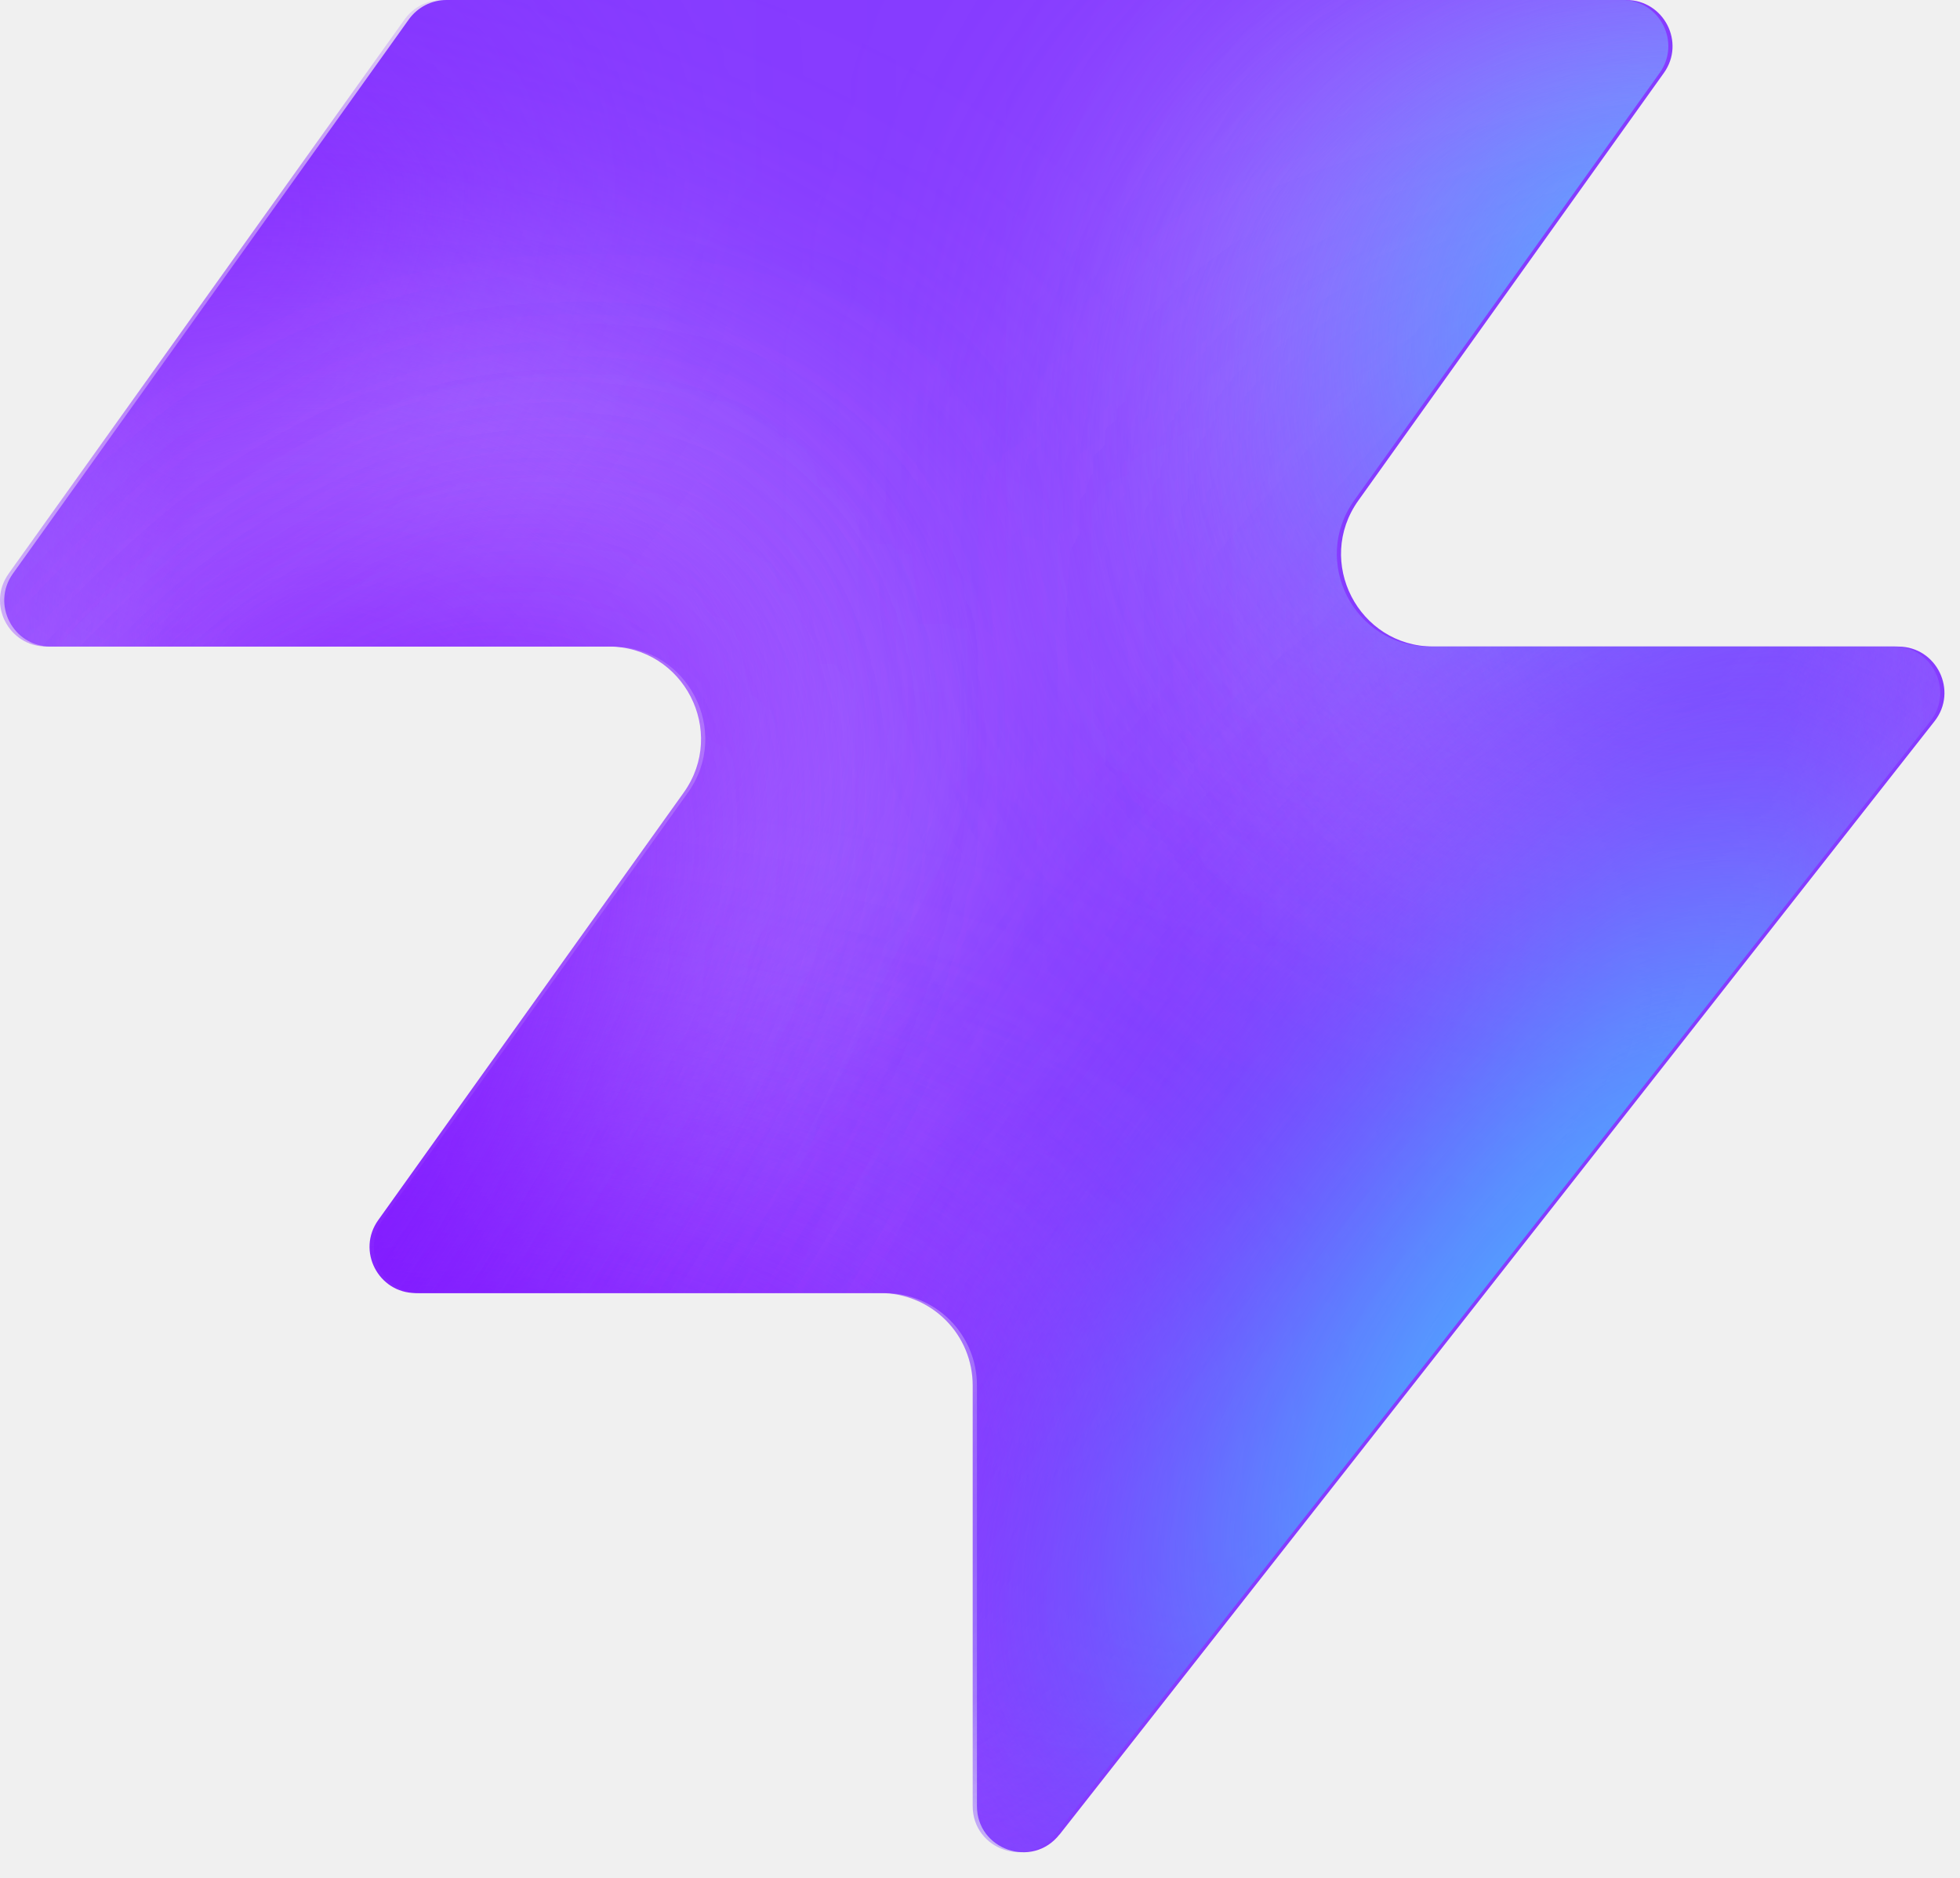
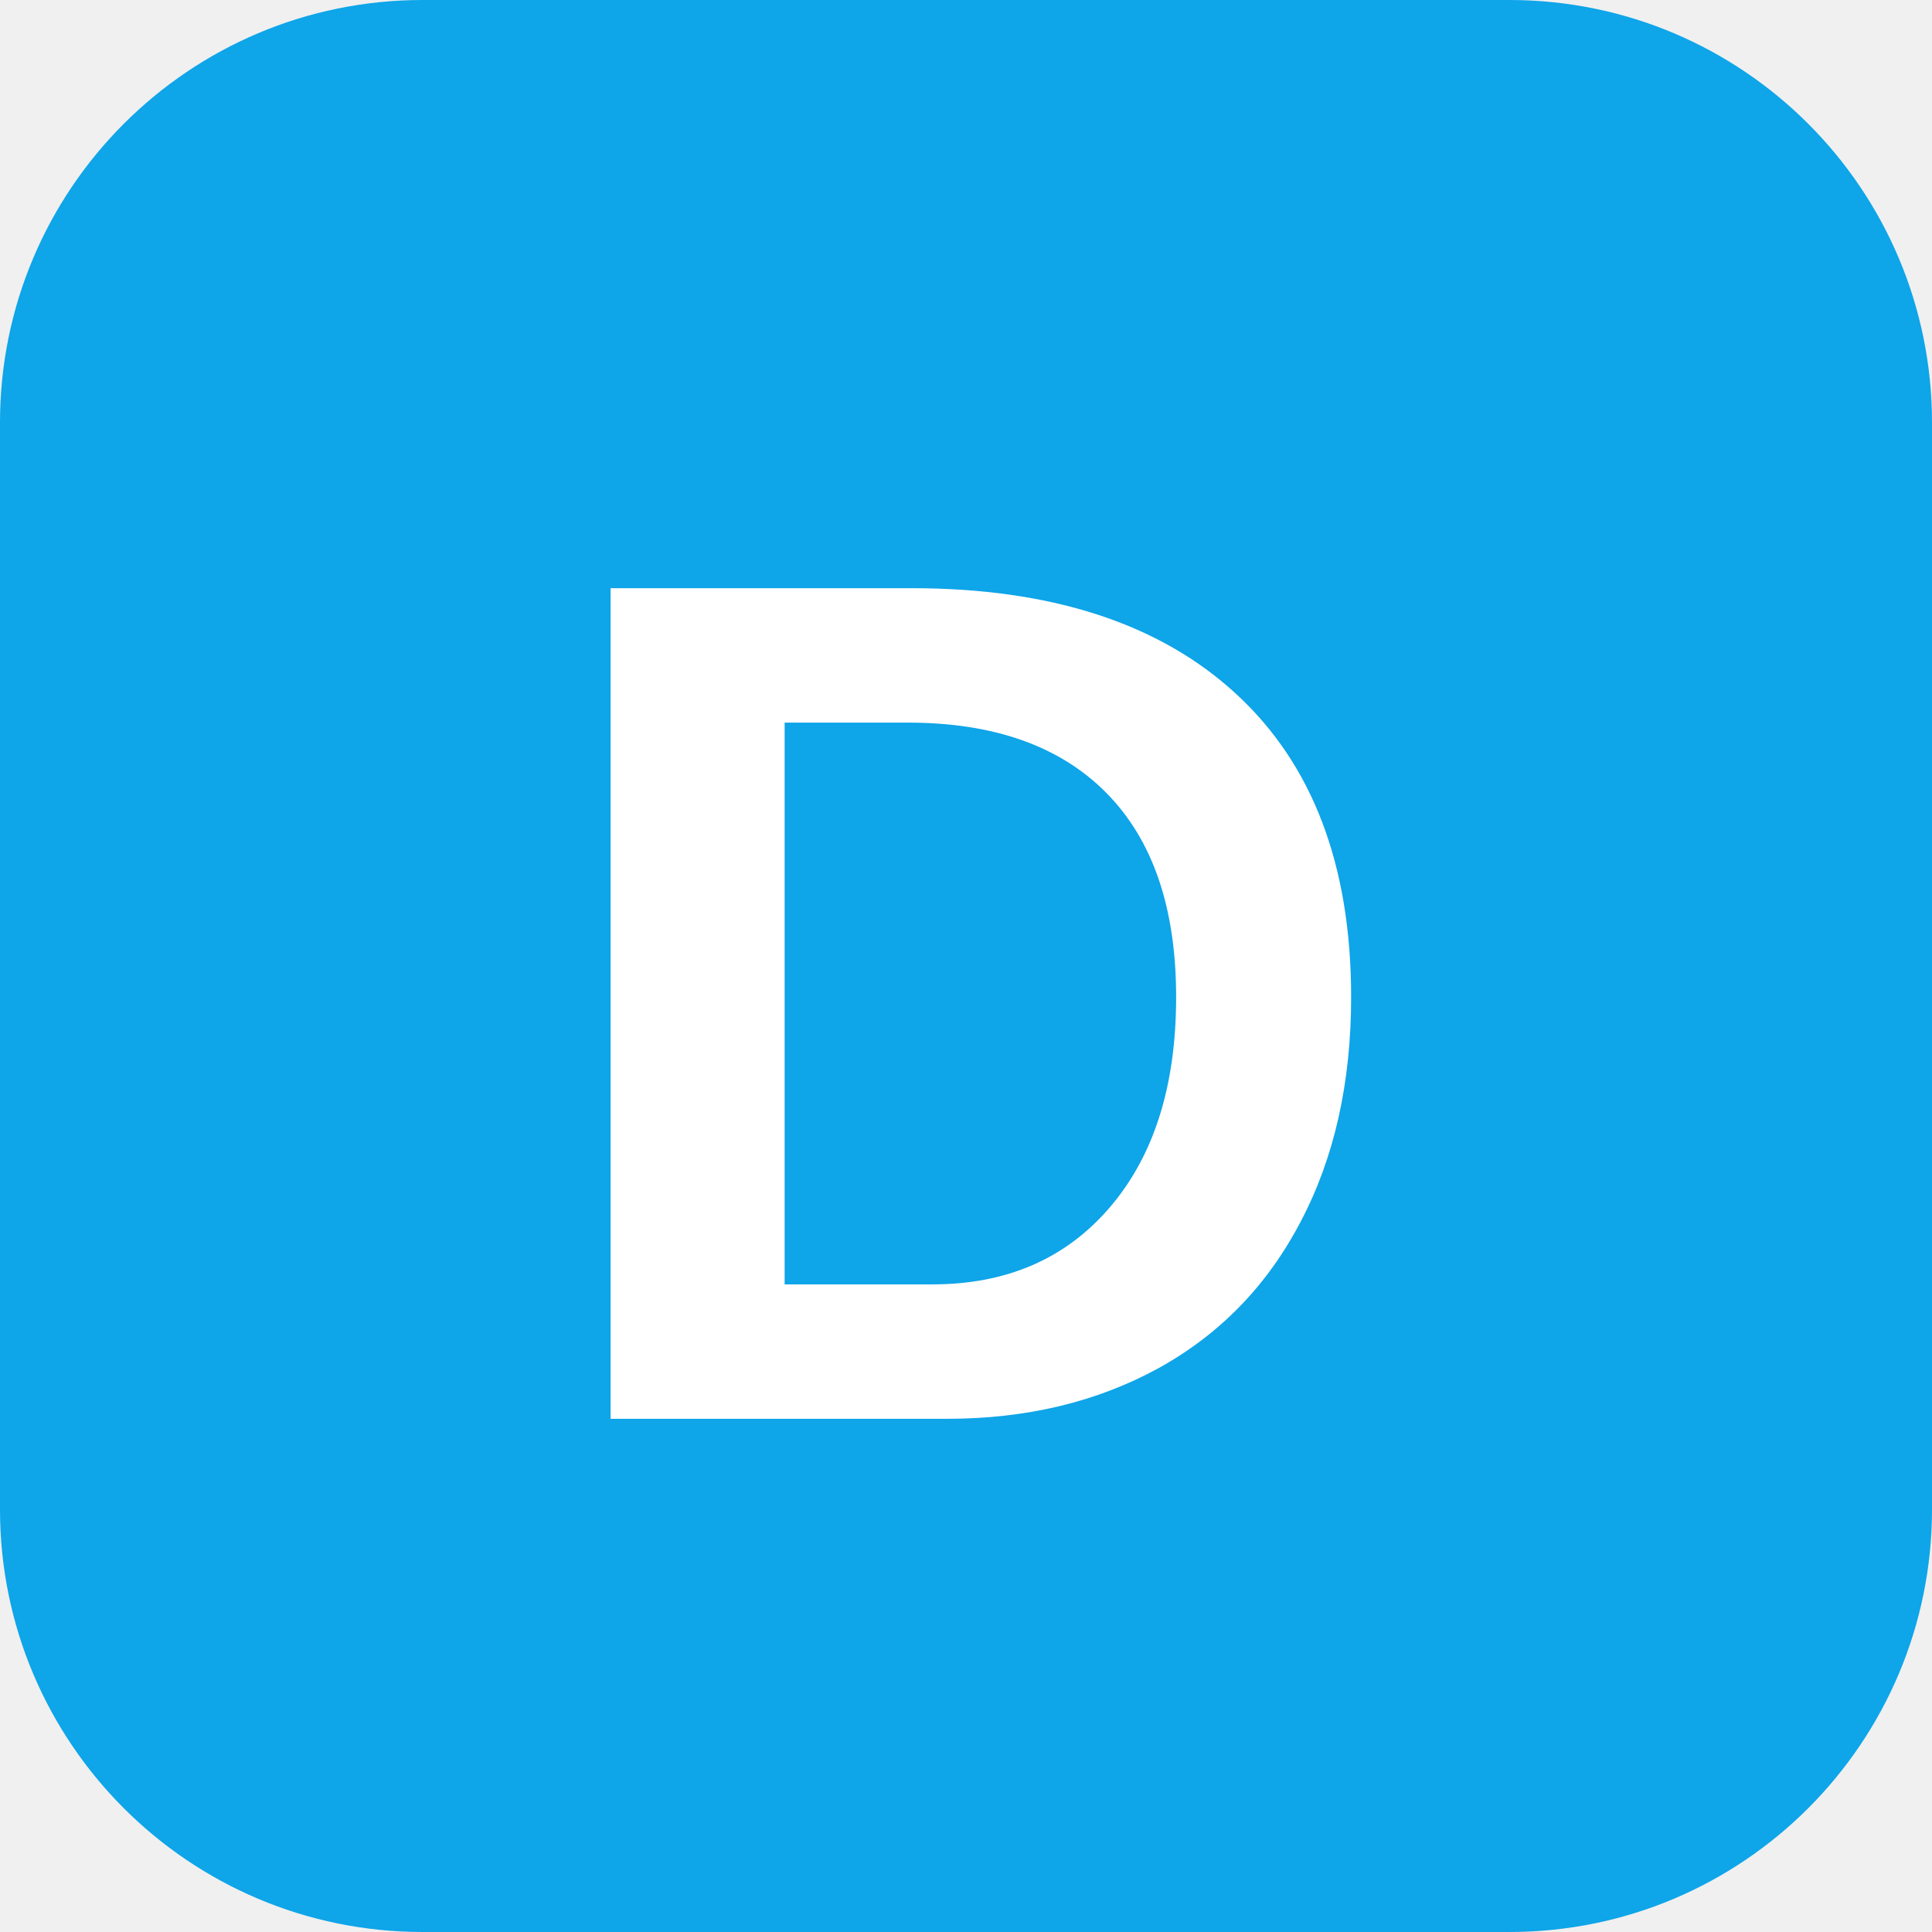
- <svg xmlns="http://www.w3.org/2000/svg" width="48" height="46" fill="none" viewBox="0 0 48 46">
-   <path fill="#863bff" d="M25.946 44.938c-.664.845-2.021.375-2.021-.698V33.937a2.26 2.26 0 0 0-2.262-2.262H10.287c-.92 0-1.456-1.04-.92-1.788l7.48-10.471c1.07-1.497 0-3.578-1.842-3.578H1.237c-.92 0-1.456-1.04-.92-1.788L10.013.474c.214-.297.556-.474.92-.474h28.894c.92 0 1.456 1.04.92 1.788l-7.48 10.471c-1.07 1.498 0 3.579 1.842 3.579h11.377c.943 0 1.473 1.088.89 1.83L25.947 44.94z" style="fill:#863bff;fill:color(display-p3 .525 .23 1);fill-opacity:1" />
-   <mask id="a" width="48" height="46" x="0" y="0" maskUnits="userSpaceOnUse" style="mask-type:alpha">
-     <path fill="#000" d="M25.842 44.938c-.664.844-2.021.375-2.021-.698V33.937a2.26 2.26 0 0 0-2.262-2.262H10.183c-.92 0-1.456-1.04-.92-1.788l7.48-10.471c1.07-1.498 0-3.579-1.842-3.579H1.133c-.92 0-1.456-1.04-.92-1.787L9.91.473c.214-.297.556-.474.92-.474h28.894c.92 0 1.456 1.04.92 1.788l-7.48 10.471c-1.07 1.498 0 3.578 1.842 3.578h11.377c.943 0 1.473 1.088.89 1.832L25.843 44.94z" style="fill:#000;fill-opacity:1" />
-   </mask>
-   <g mask="url(#a)">
-     <g filter="url(#b)">
-       <ellipse cx="5.508" cy="14.704" fill="#ede6ff" rx="5.508" ry="14.704" style="fill:#ede6ff;fill:color(display-p3 .927 .903 1);fill-opacity:1" transform="matrix(.00324 1 1 -.00324 -4.47 31.516)" />
-     </g>
-     <g filter="url(#c)">
-       <ellipse cx="10.399" cy="29.851" fill="#ede6ff" rx="10.399" ry="29.851" style="fill:#ede6ff;fill:color(display-p3 .927 .903 1);fill-opacity:1" transform="matrix(.00324 1 1 -.00324 -39.328 7.883)" />
-     </g>
-     <g filter="url(#d)">
-       <ellipse cx="5.508" cy="30.487" fill="#7e14ff" rx="5.508" ry="30.487" style="fill:#7e14ff;fill:color(display-p3 .492 .077 1);fill-opacity:1" transform="rotate(89.814 -25.913 -14.639)scale(1 -1)" />
-     </g>
-     <g filter="url(#e)">
-       <ellipse cx="5.508" cy="30.599" fill="#7e14ff" rx="5.508" ry="30.599" style="fill:#7e14ff;fill:color(display-p3 .492 .077 1);fill-opacity:1" transform="rotate(89.814 -32.644 -3.334)scale(1 -1)" />
-     </g>
-     <g filter="url(#f)">
-       <ellipse cx="5.508" cy="30.599" fill="#7e14ff" rx="5.508" ry="30.599" style="fill:#7e14ff;fill:color(display-p3 .492 .077 1);fill-opacity:1" transform="matrix(.00324 1 1 -.00324 -34.34 30.47)" />
-     </g>
-     <g filter="url(#g)">
-       <ellipse cx="14.072" cy="22.078" fill="#ede6ff" rx="14.072" ry="22.078" style="fill:#ede6ff;fill:color(display-p3 .927 .903 1);fill-opacity:1" transform="rotate(93.35 24.506 48.493)scale(-1 1)" />
-     </g>
-     <g filter="url(#h)">
-       <ellipse cx="3.47" cy="21.501" fill="#7e14ff" rx="3.47" ry="21.501" style="fill:#7e14ff;fill:color(display-p3 .492 .077 1);fill-opacity:1" transform="rotate(89.009 28.708 47.59)scale(-1 1)" />
-     </g>
-     <g filter="url(#i)">
-       <ellipse cx="3.47" cy="21.501" fill="#7e14ff" rx="3.47" ry="21.501" style="fill:#7e14ff;fill:color(display-p3 .492 .077 1);fill-opacity:1" transform="rotate(89.009 28.708 47.59)scale(-1 1)" />
-     </g>
-     <g filter="url(#j)">
-       <ellipse cx=".387" cy="8.972" fill="#7e14ff" rx="4.407" ry="29.108" style="fill:#7e14ff;fill:color(display-p3 .492 .077 1);fill-opacity:1" transform="rotate(39.51 .387 8.972)" />
-     </g>
-     <g filter="url(#k)">
-       <ellipse cx="47.523" cy="-6.092" fill="#7e14ff" rx="4.407" ry="29.108" style="fill:#7e14ff;fill:color(display-p3 .492 .077 1);fill-opacity:1" transform="rotate(37.892 47.523 -6.092)" />
-     </g>
-     <g filter="url(#l)">
-       <ellipse cx="41.412" cy="6.333" fill="#47bfff" rx="5.971" ry="9.665" style="fill:#47bfff;fill:color(display-p3 .28 .748 1);fill-opacity:1" transform="rotate(37.892 41.412 6.333)" />
-     </g>
-     <g filter="url(#m)">
-       <ellipse cx="-1.879" cy="38.332" fill="#7e14ff" rx="4.407" ry="29.108" style="fill:#7e14ff;fill:color(display-p3 .492 .077 1);fill-opacity:1" transform="rotate(37.892 -1.88 38.332)" />
-     </g>
-     <g filter="url(#n)">
-       <ellipse cx="-1.879" cy="38.332" fill="#7e14ff" rx="4.407" ry="29.108" style="fill:#7e14ff;fill:color(display-p3 .492 .077 1);fill-opacity:1" transform="rotate(37.892 -1.88 38.332)" />
-     </g>
-     <g filter="url(#o)">
-       <ellipse cx="35.651" cy="29.907" fill="#7e14ff" rx="4.407" ry="29.108" style="fill:#7e14ff;fill:color(display-p3 .492 .077 1);fill-opacity:1" transform="rotate(37.892 35.651 29.907)" />
-     </g>
-     <g filter="url(#p)">
-       <ellipse cx="38.418" cy="32.4" fill="#47bfff" rx="5.971" ry="15.297" style="fill:#47bfff;fill:color(display-p3 .28 .748 1);fill-opacity:1" transform="rotate(37.892 38.418 32.4)" />
-     </g>
-   </g>
-   <defs>
-     <filter id="b" width="60.045" height="41.654" x="-19.77" y="16.149" color-interpolation-filters="sRGB" filterUnits="userSpaceOnUse">
-       <feFlood flood-opacity="0" result="BackgroundImageFix" />
-       <feBlend in="SourceGraphic" in2="BackgroundImageFix" result="shape" />
-       <feGaussianBlur result="effect1_foregroundBlur_2002_17158" stdDeviation="7.659" />
-     </filter>
-     <filter id="c" width="90.34" height="51.437" x="-54.613" y="-7.533" color-interpolation-filters="sRGB" filterUnits="userSpaceOnUse">
-       <feFlood flood-opacity="0" result="BackgroundImageFix" />
-       <feBlend in="SourceGraphic" in2="BackgroundImageFix" result="shape" />
-       <feGaussianBlur result="effect1_foregroundBlur_2002_17158" stdDeviation="7.659" />
-     </filter>
-     <filter id="d" width="79.355" height="29.4" x="-49.64" y="2.03" color-interpolation-filters="sRGB" filterUnits="userSpaceOnUse">
-       <feFlood flood-opacity="0" result="BackgroundImageFix" />
-       <feBlend in="SourceGraphic" in2="BackgroundImageFix" result="shape" />
-       <feGaussianBlur result="effect1_foregroundBlur_2002_17158" stdDeviation="4.596" />
-     </filter>
-     <filter id="e" width="79.579" height="29.4" x="-45.045" y="20.029" color-interpolation-filters="sRGB" filterUnits="userSpaceOnUse">
-       <feFlood flood-opacity="0" result="BackgroundImageFix" />
-       <feBlend in="SourceGraphic" in2="BackgroundImageFix" result="shape" />
-       <feGaussianBlur result="effect1_foregroundBlur_2002_17158" stdDeviation="4.596" />
-     </filter>
-     <filter id="f" width="79.579" height="29.4" x="-43.513" y="21.178" color-interpolation-filters="sRGB" filterUnits="userSpaceOnUse">
-       <feFlood flood-opacity="0" result="BackgroundImageFix" />
-       <feBlend in="SourceGraphic" in2="BackgroundImageFix" result="shape" />
-       <feGaussianBlur result="effect1_foregroundBlur_2002_17158" stdDeviation="4.596" />
-     </filter>
-     <filter id="g" width="74.749" height="58.852" x="15.756" y="-17.901" color-interpolation-filters="sRGB" filterUnits="userSpaceOnUse">
-       <feFlood flood-opacity="0" result="BackgroundImageFix" />
-       <feBlend in="SourceGraphic" in2="BackgroundImageFix" result="shape" />
-       <feGaussianBlur result="effect1_foregroundBlur_2002_17158" stdDeviation="7.659" />
-     </filter>
-     <filter id="h" width="61.377" height="25.362" x="23.548" y="2.284" color-interpolation-filters="sRGB" filterUnits="userSpaceOnUse">
-       <feFlood flood-opacity="0" result="BackgroundImageFix" />
-       <feBlend in="SourceGraphic" in2="BackgroundImageFix" result="shape" />
-       <feGaussianBlur result="effect1_foregroundBlur_2002_17158" stdDeviation="4.596" />
-     </filter>
-     <filter id="i" width="61.377" height="25.362" x="23.548" y="2.284" color-interpolation-filters="sRGB" filterUnits="userSpaceOnUse">
-       <feFlood flood-opacity="0" result="BackgroundImageFix" />
-       <feBlend in="SourceGraphic" in2="BackgroundImageFix" result="shape" />
-       <feGaussianBlur result="effect1_foregroundBlur_2002_17158" stdDeviation="4.596" />
-     </filter>
-     <filter id="j" width="56.045" height="63.649" x="-27.636" y="-22.853" color-interpolation-filters="sRGB" filterUnits="userSpaceOnUse">
-       <feFlood flood-opacity="0" result="BackgroundImageFix" />
-       <feBlend in="SourceGraphic" in2="BackgroundImageFix" result="shape" />
-       <feGaussianBlur result="effect1_foregroundBlur_2002_17158" stdDeviation="4.596" />
-     </filter>
-     <filter id="k" width="54.814" height="64.646" x="20.116" y="-38.415" color-interpolation-filters="sRGB" filterUnits="userSpaceOnUse">
-       <feFlood flood-opacity="0" result="BackgroundImageFix" />
-       <feBlend in="SourceGraphic" in2="BackgroundImageFix" result="shape" />
-       <feGaussianBlur result="effect1_foregroundBlur_2002_17158" stdDeviation="4.596" />
-     </filter>
-     <filter id="l" width="33.541" height="35.313" x="24.641" y="-11.323" color-interpolation-filters="sRGB" filterUnits="userSpaceOnUse">
-       <feFlood flood-opacity="0" result="BackgroundImageFix" />
-       <feBlend in="SourceGraphic" in2="BackgroundImageFix" result="shape" />
-       <feGaussianBlur result="effect1_foregroundBlur_2002_17158" stdDeviation="4.596" />
-     </filter>
-     <filter id="m" width="54.814" height="64.646" x="-29.286" y="6.009" color-interpolation-filters="sRGB" filterUnits="userSpaceOnUse">
-       <feFlood flood-opacity="0" result="BackgroundImageFix" />
-       <feBlend in="SourceGraphic" in2="BackgroundImageFix" result="shape" />
-       <feGaussianBlur result="effect1_foregroundBlur_2002_17158" stdDeviation="4.596" />
-     </filter>
-     <filter id="n" width="54.814" height="64.646" x="-29.286" y="6.009" color-interpolation-filters="sRGB" filterUnits="userSpaceOnUse">
-       <feFlood flood-opacity="0" result="BackgroundImageFix" />
-       <feBlend in="SourceGraphic" in2="BackgroundImageFix" result="shape" />
-       <feGaussianBlur result="effect1_foregroundBlur_2002_17158" stdDeviation="4.596" />
-     </filter>
-     <filter id="o" width="54.814" height="64.646" x="8.244" y="-2.416" color-interpolation-filters="sRGB" filterUnits="userSpaceOnUse">
-       <feFlood flood-opacity="0" result="BackgroundImageFix" />
-       <feBlend in="SourceGraphic" in2="BackgroundImageFix" result="shape" />
-       <feGaussianBlur result="effect1_foregroundBlur_2002_17158" stdDeviation="4.596" />
-     </filter>
-     <filter id="p" width="39.409" height="43.623" x="18.713" y="10.588" color-interpolation-filters="sRGB" filterUnits="userSpaceOnUse">
-       <feFlood flood-opacity="0" result="BackgroundImageFix" />
-       <feBlend in="SourceGraphic" in2="BackgroundImageFix" result="shape" />
-       <feGaussianBlur result="effect1_foregroundBlur_2002_17158" stdDeviation="4.596" />
-     </filter>
-   </defs>
+ <svg xmlns="http://www.w3.org/2000/svg" viewBox="0 0 64 64">
+   <rect width="64" height="64" rx="14" fill="#0EA5E9" />
+   <text x="32" y="47" text-anchor="middle" font-family="Arial, Helvetica, sans-serif" font-size="40" font-weight="700" fill="#ffffff">D</text>
</svg>
